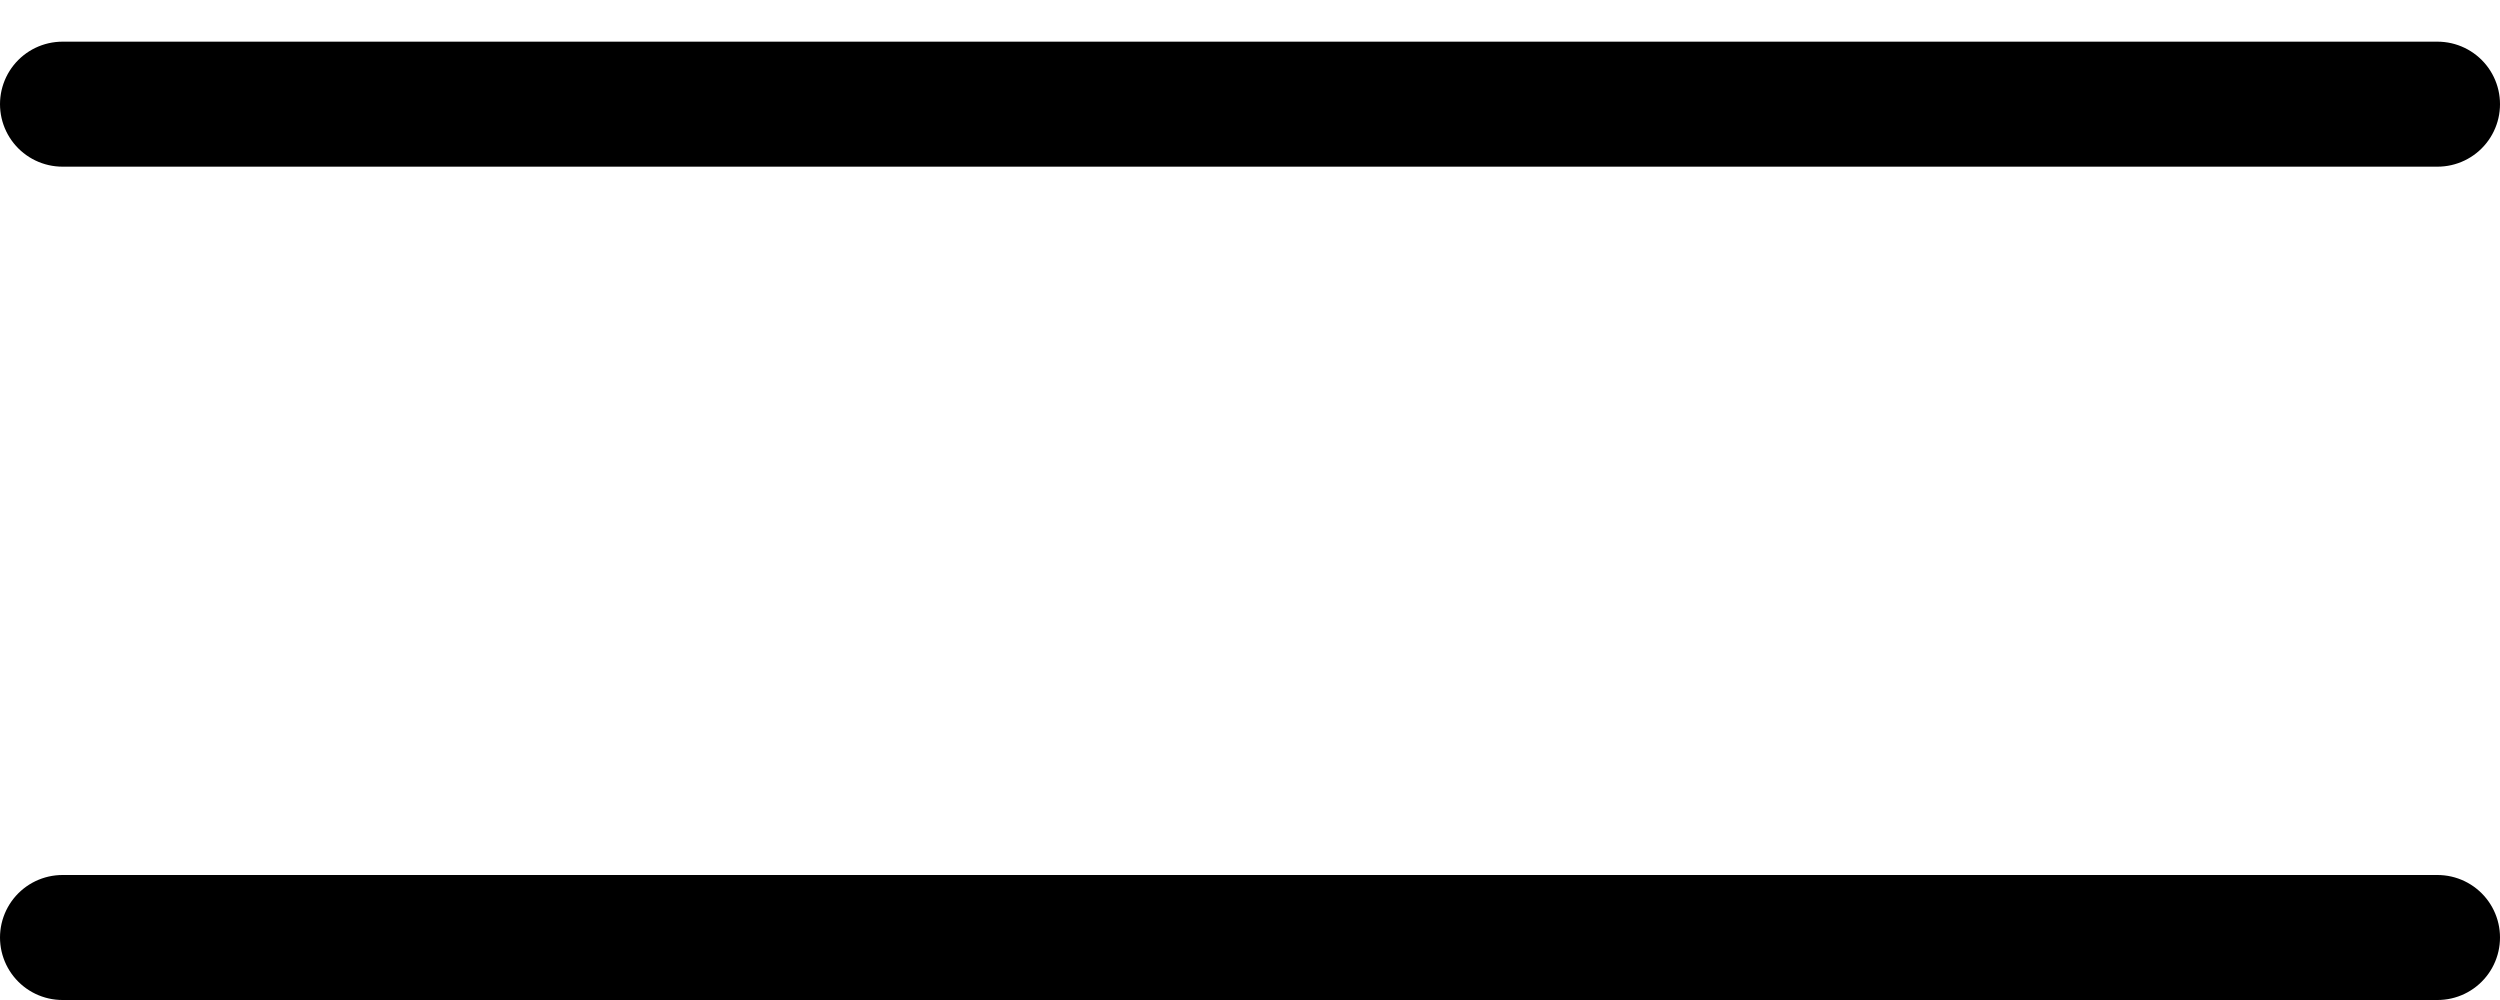
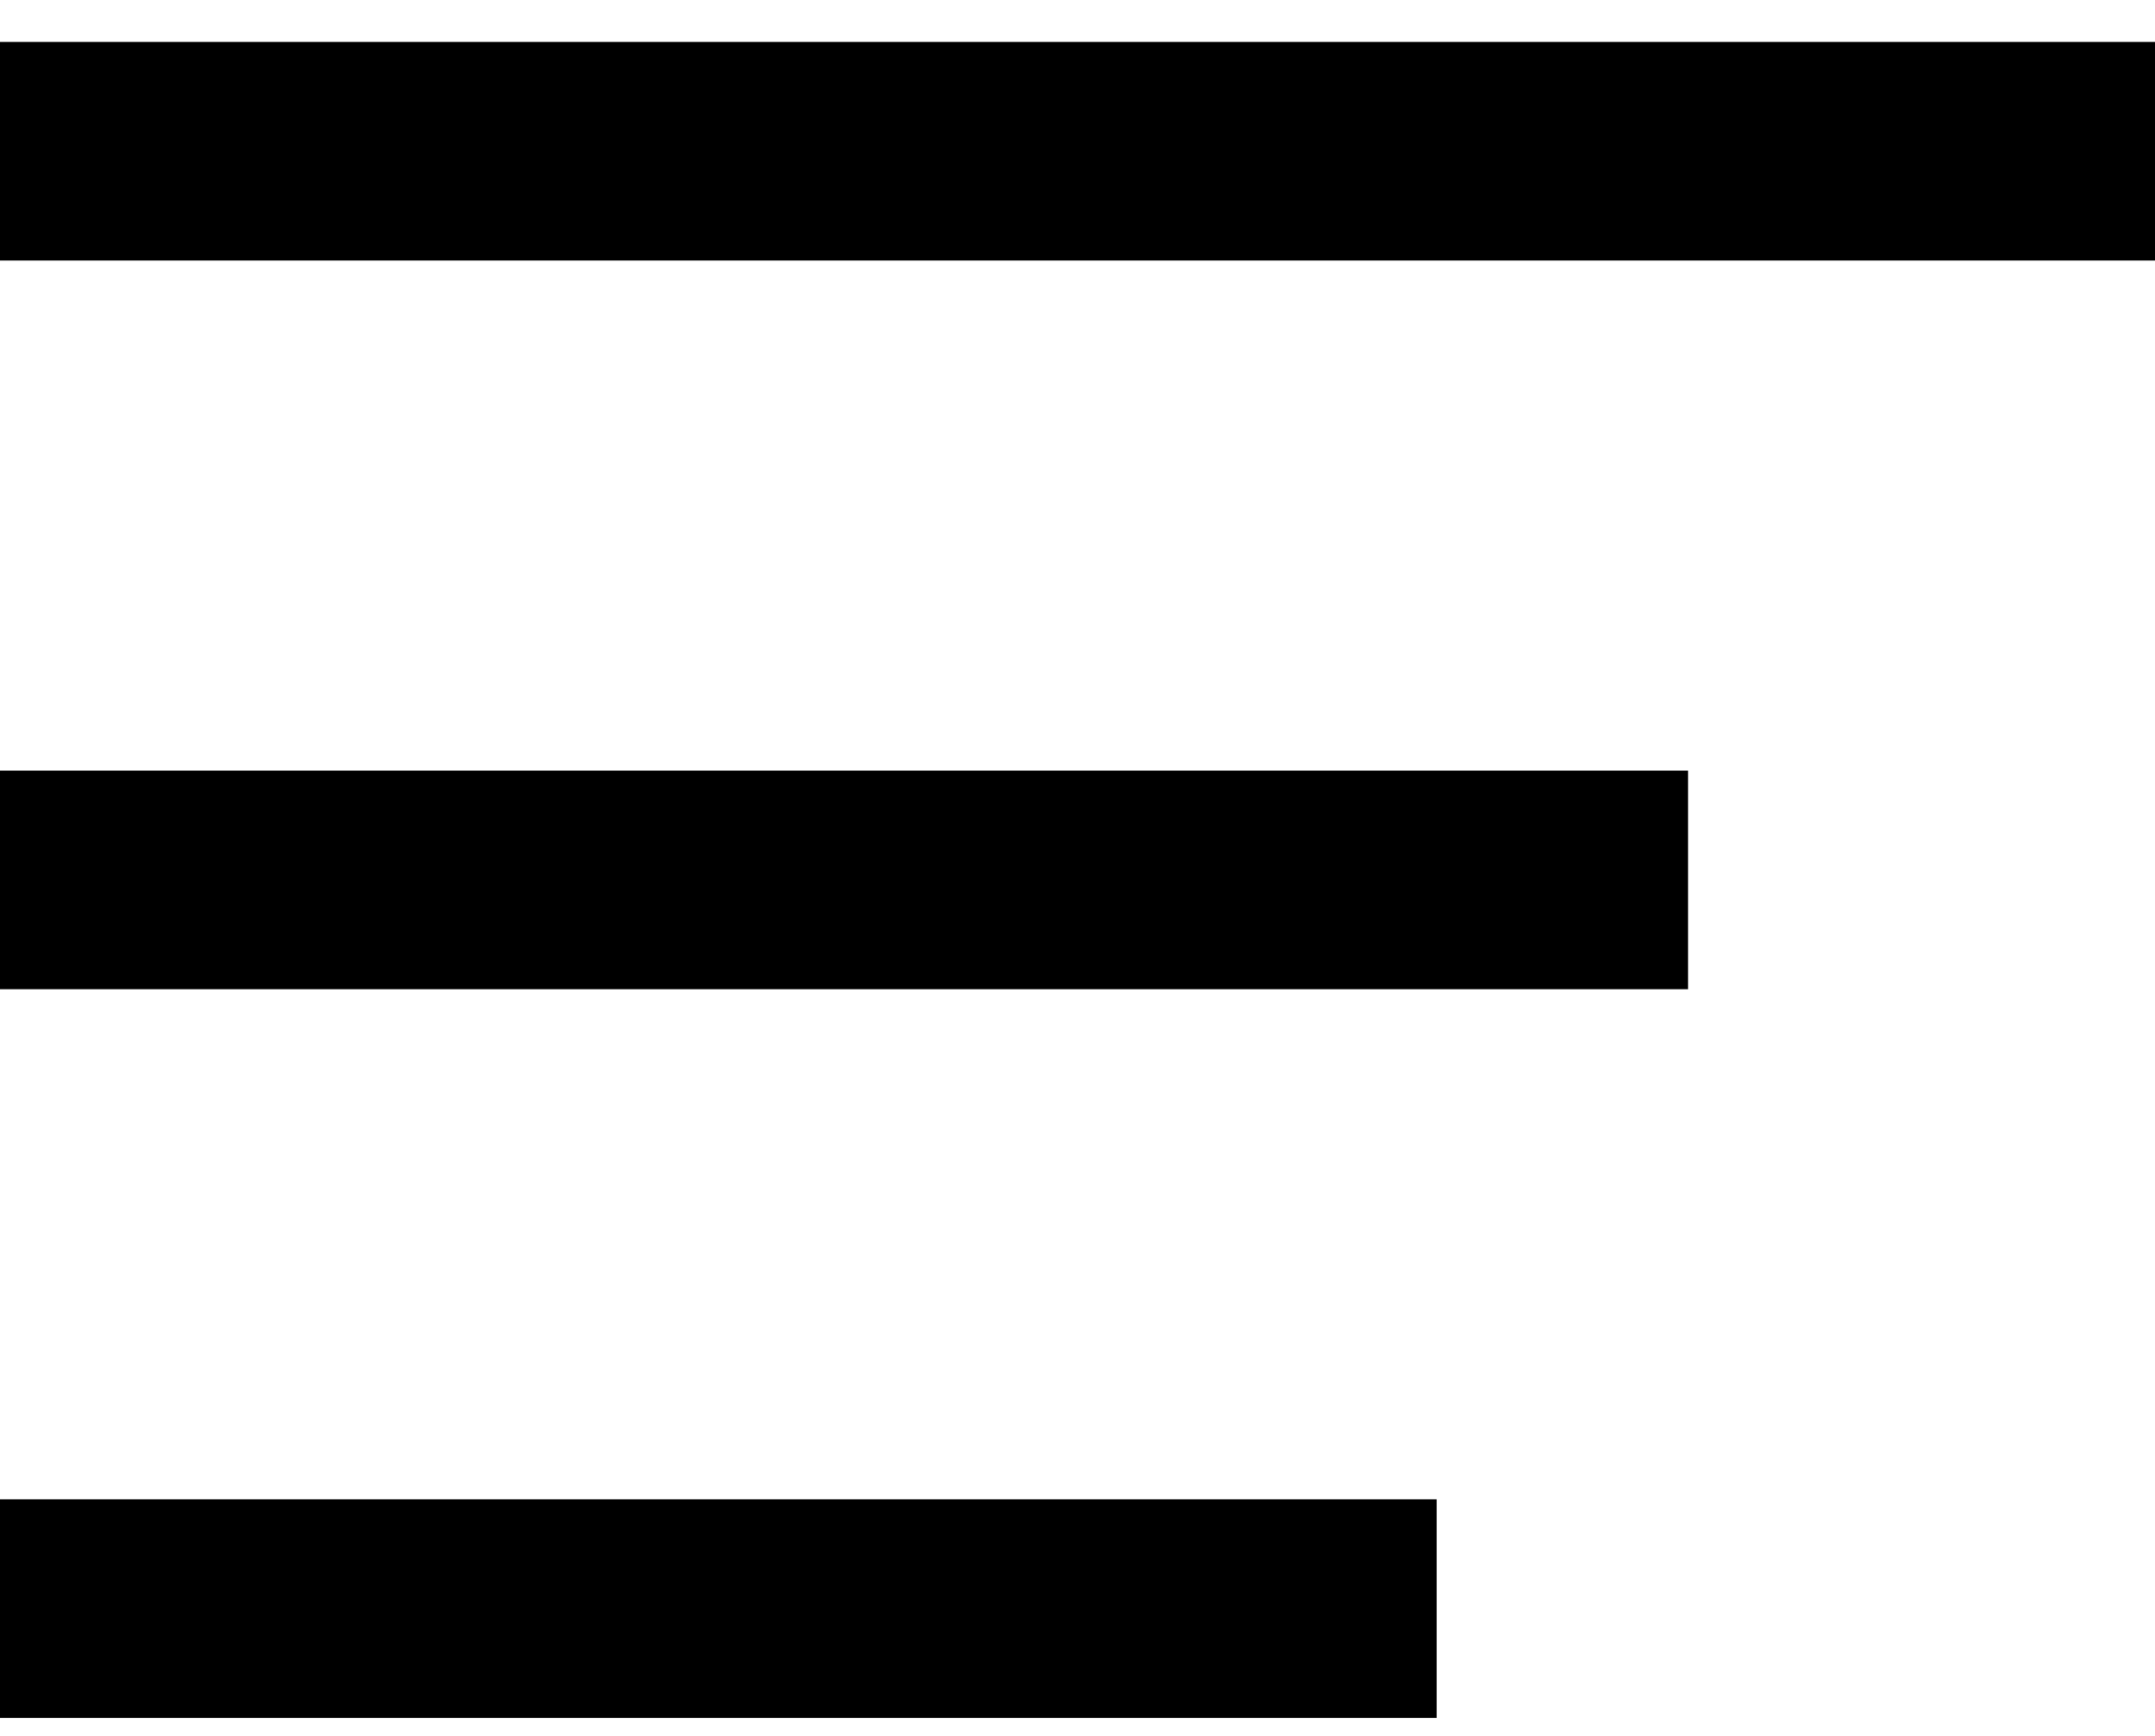
- <svg xmlns="http://www.w3.org/2000/svg" width="30" height="12" viewBox="0 0 30 12" fill="none">
-   <line x1="0.75" y1="-0.75" x2="29.25" y2="-0.75" transform="matrix(-1 0 0 1 30 2)" stroke="black" stroke-width="1.5" stroke-linecap="round" />
-   <line x1="0.75" y1="-0.75" x2="29.25" y2="-0.75" transform="matrix(-1 0 0 1 30 12)" stroke="black" stroke-width="1.5" stroke-linecap="round" />
+ <svg xmlns="http://www.w3.org/2000/svg" width="36" height="29" viewBox="0 0 36 29" fill="none">
+   <rect width="36" height="3.652" transform="matrix(-1 0 0 1 36 0.700012)" fill="black" />
+   <path d="M28.2 12.874H0V16.526H28.2V12.874Z" fill="black" />
+   <path d="M24 25.048H0V28.7H24V25.048Z" fill="black" />
</svg>
